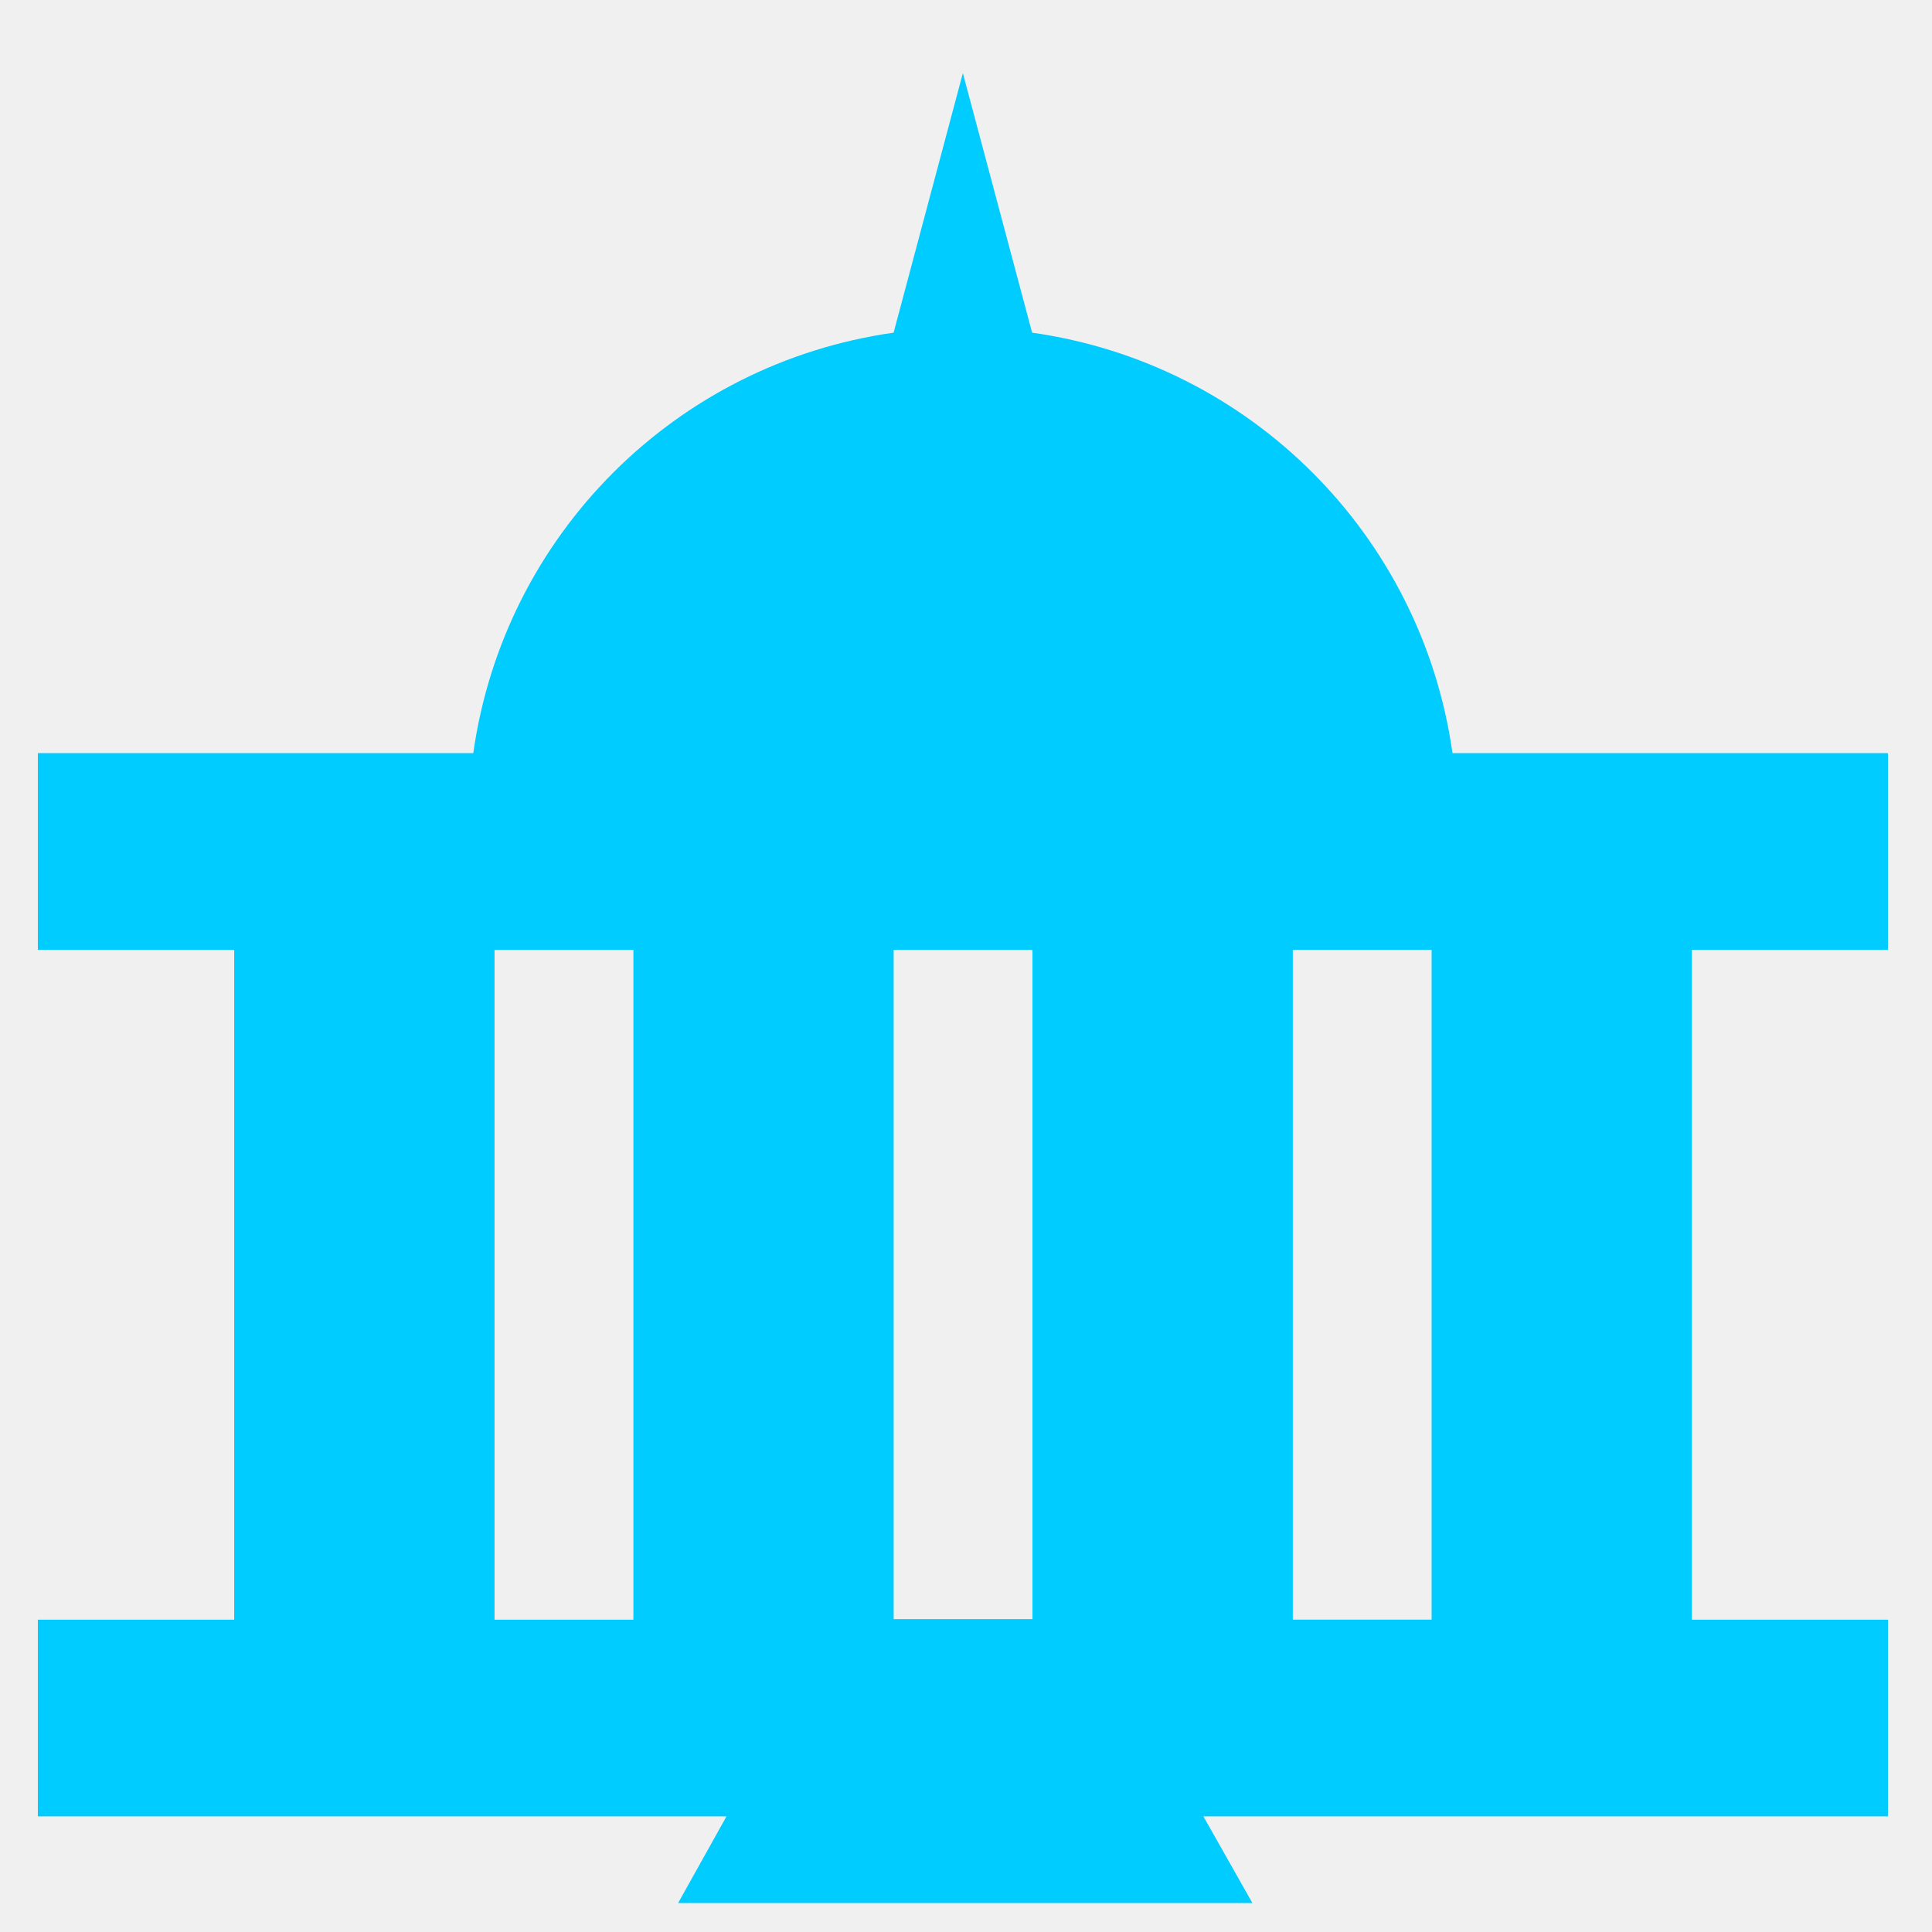
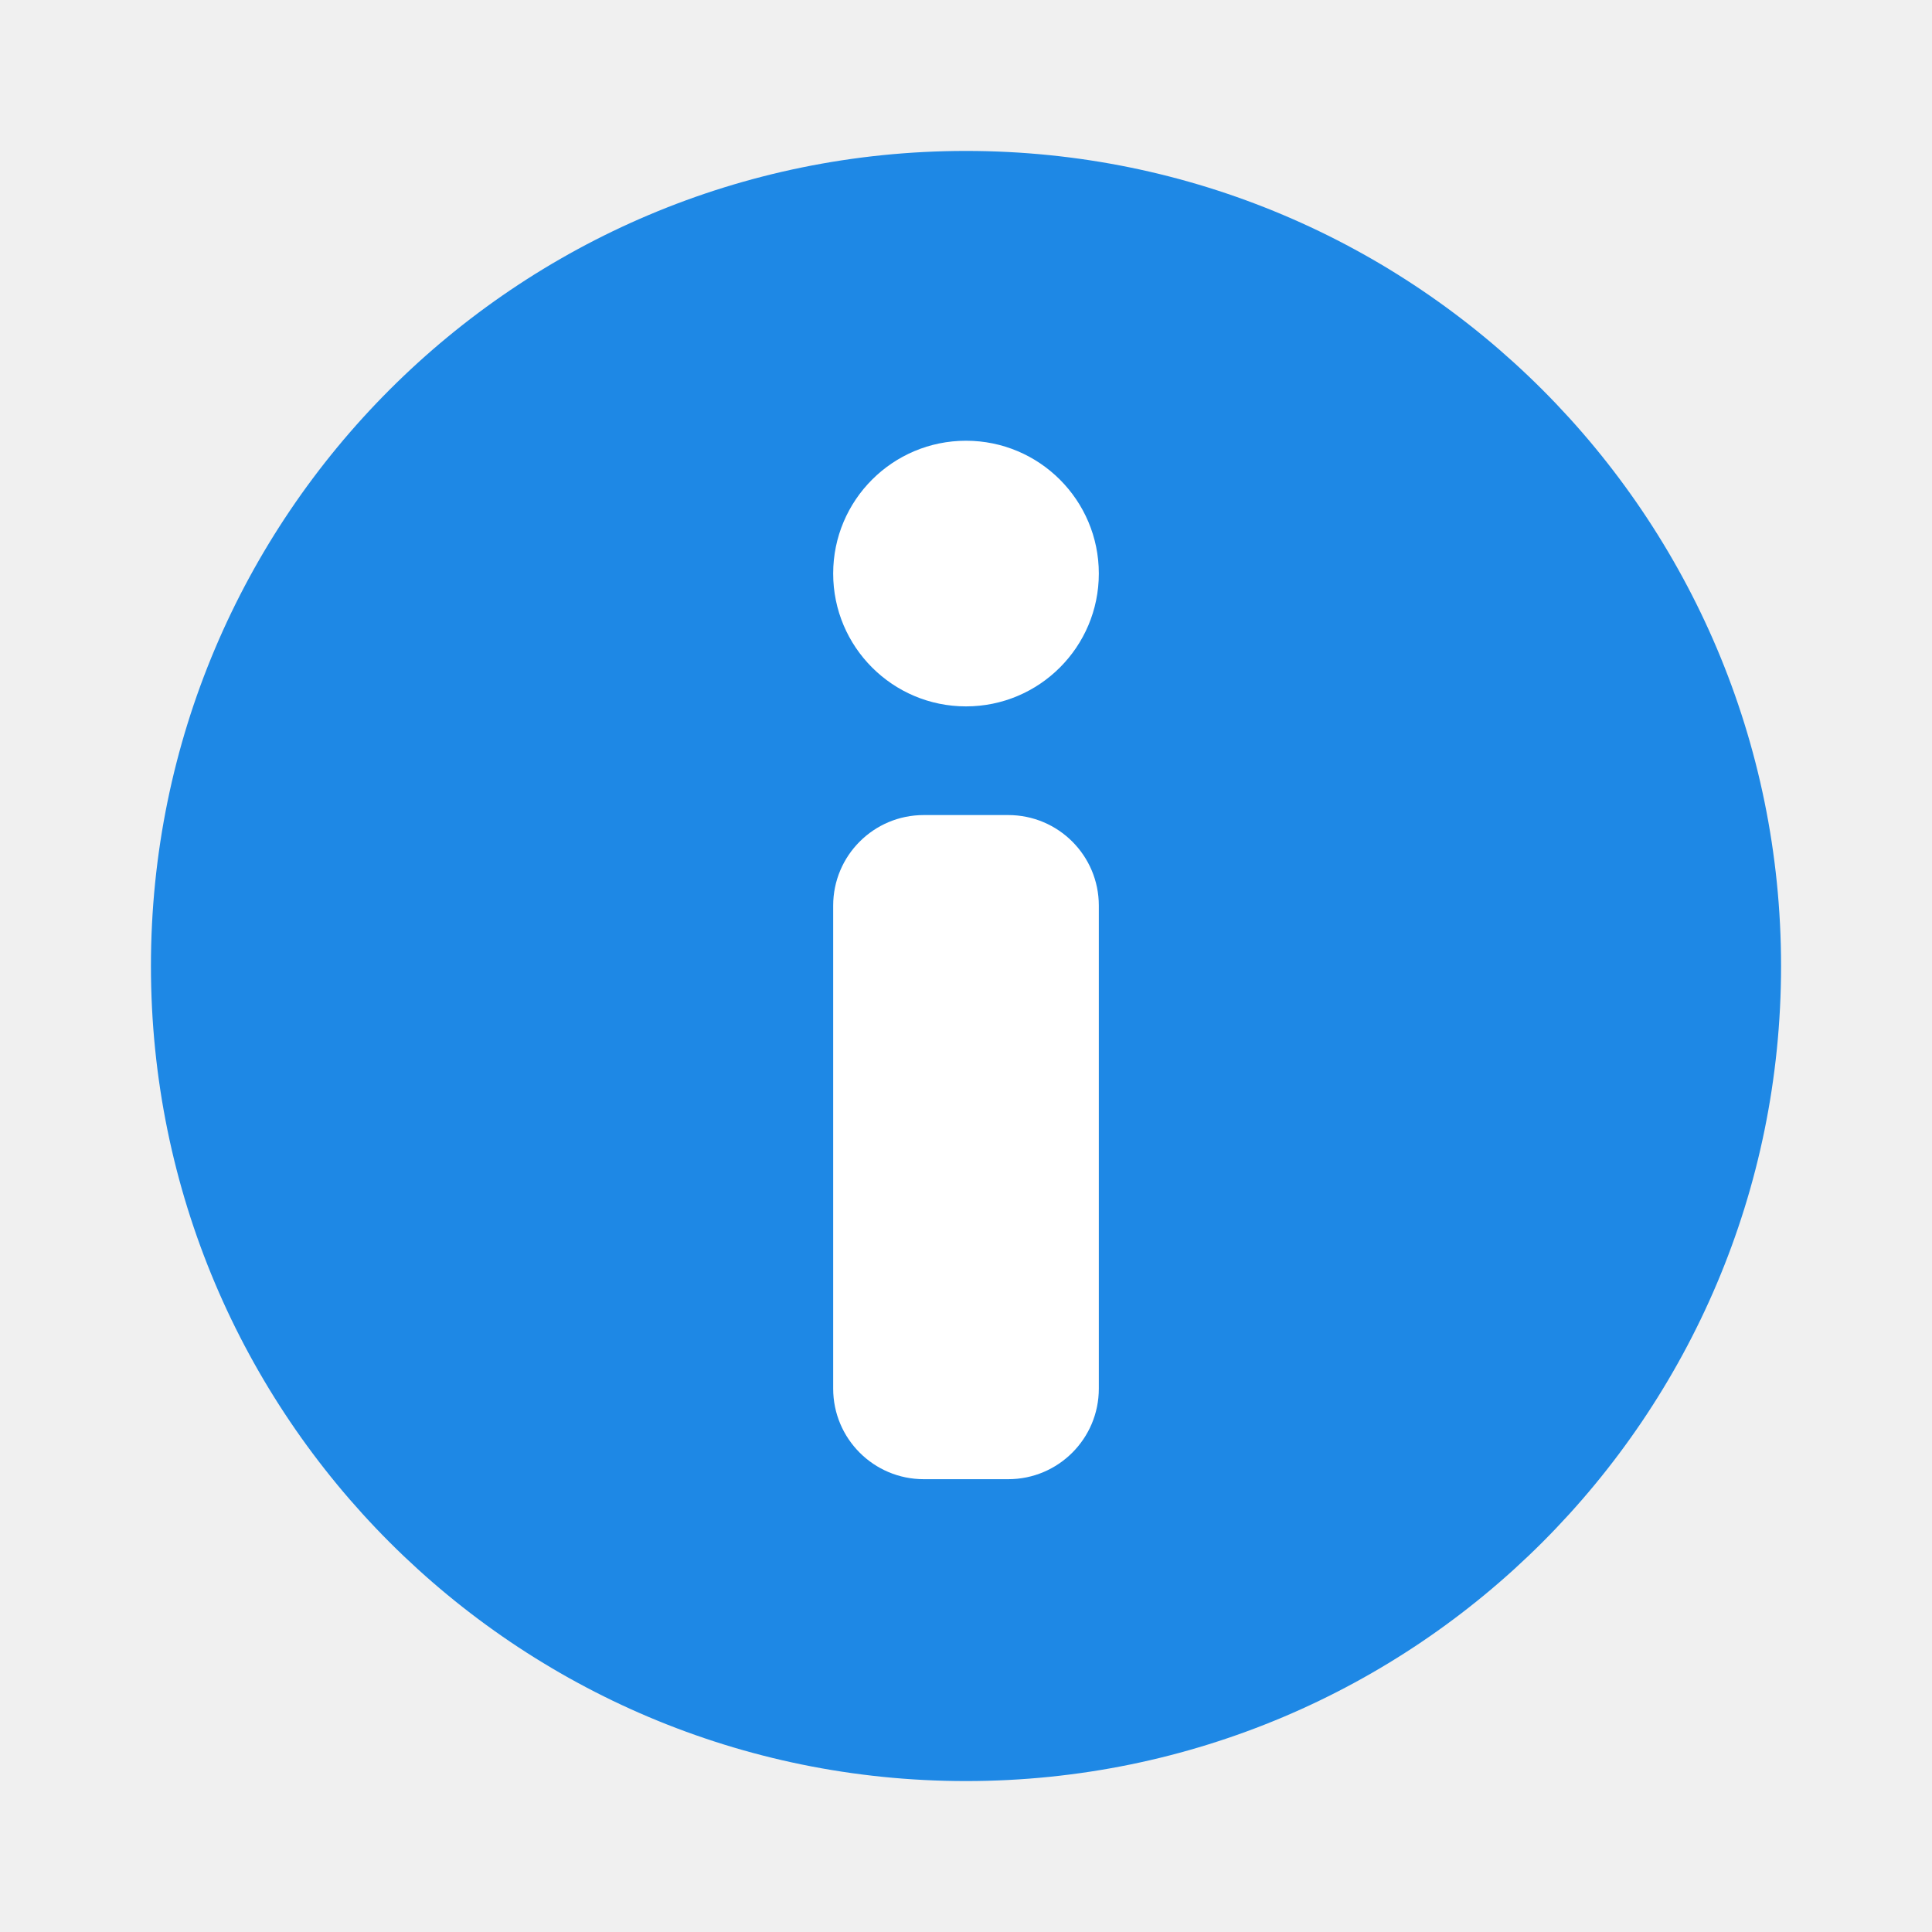
<svg xmlns="http://www.w3.org/2000/svg" viewBox="0 0 32 32">
-   <path fill="#0cf" d="M31.27 15.732v-3.258h-7.212a8.19 8.19 0 0 0-6.963-6.964l-1.147-4.299-1.147 4.299a8.19 8.19 0 0 0-6.962 6.964H.627v3.258h3.252v11.095H.627v3.258h11.406l-.801 1.435h9.512l-.812-1.435H31.27v-3.258h-3.247V15.732zM17.101 26.818h-2.299V15.732h2.299zm-8.91-11.086h2.3v11.095h-2.3zm15.521 11.094h-2.299V15.731h2.299z" />
+   <circle cx="16" cy="16" r="13.5" fill="#1E88E5" />
+   <circle cx="16" cy="9.5" r="2.2" fill="#fff" />
+   <rect x="13.8" y="13.5" width="4.4" height="11" rx="1.5" fill="#fff" />
</svg>
